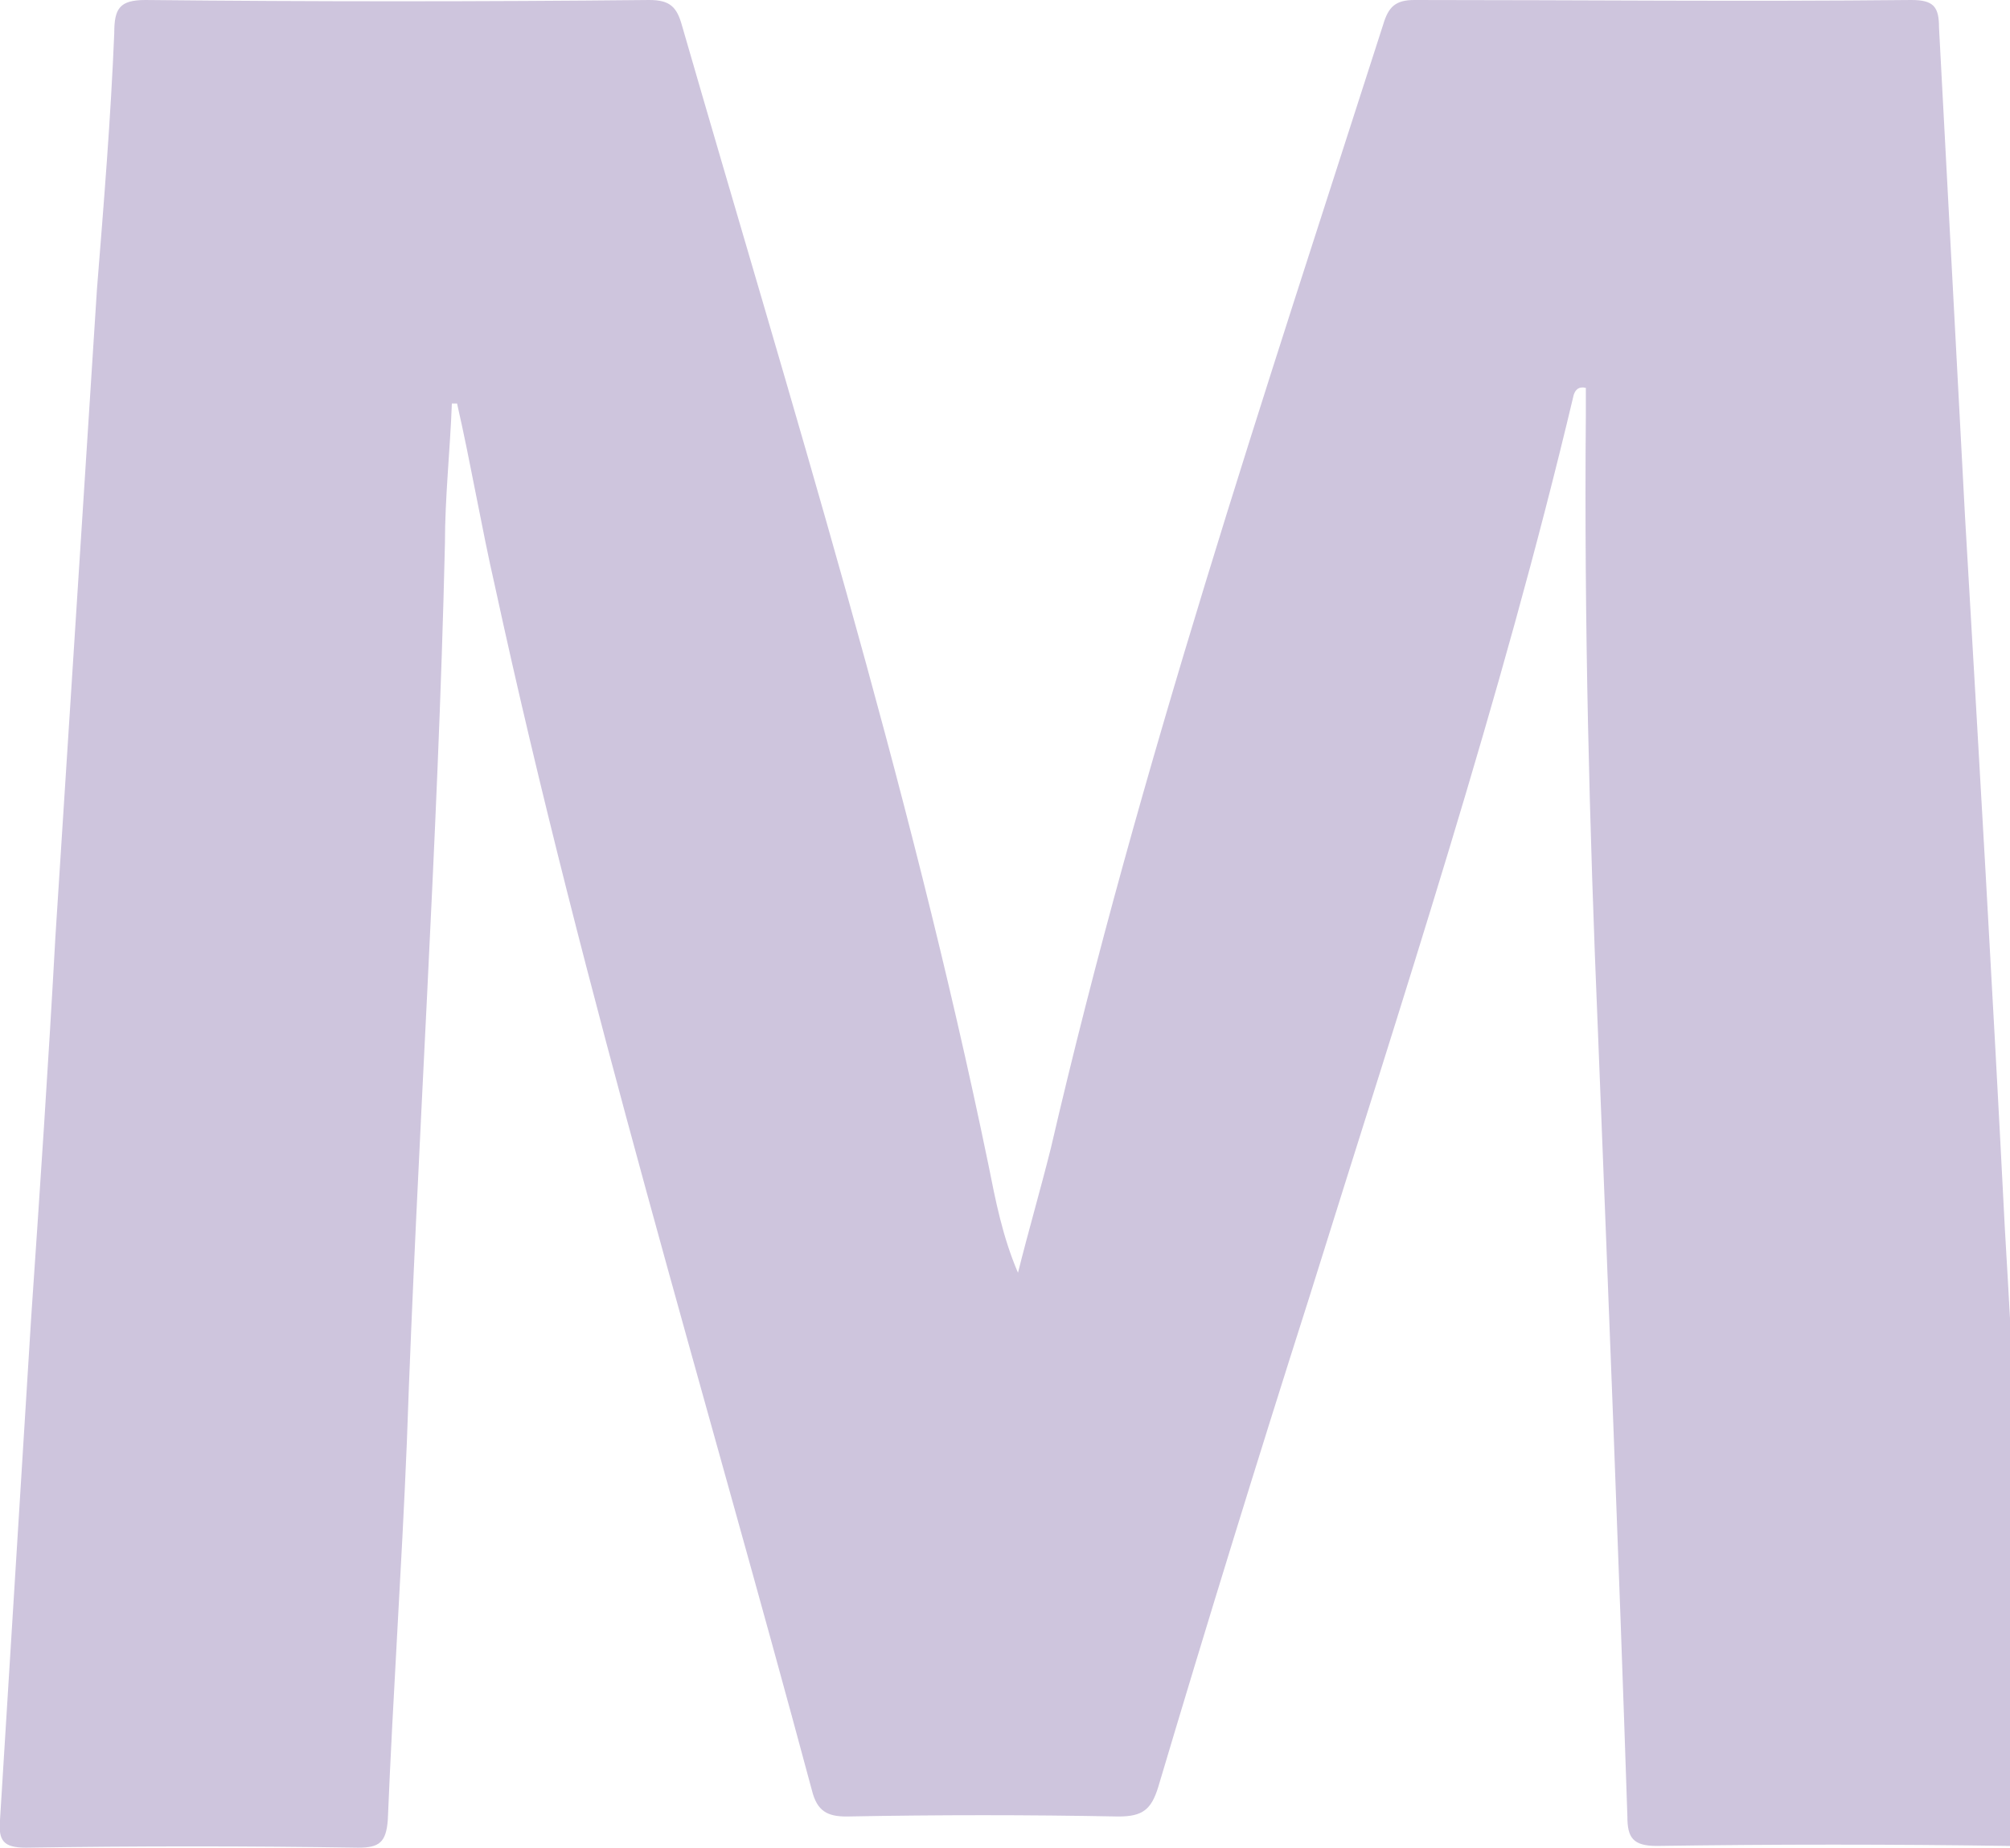
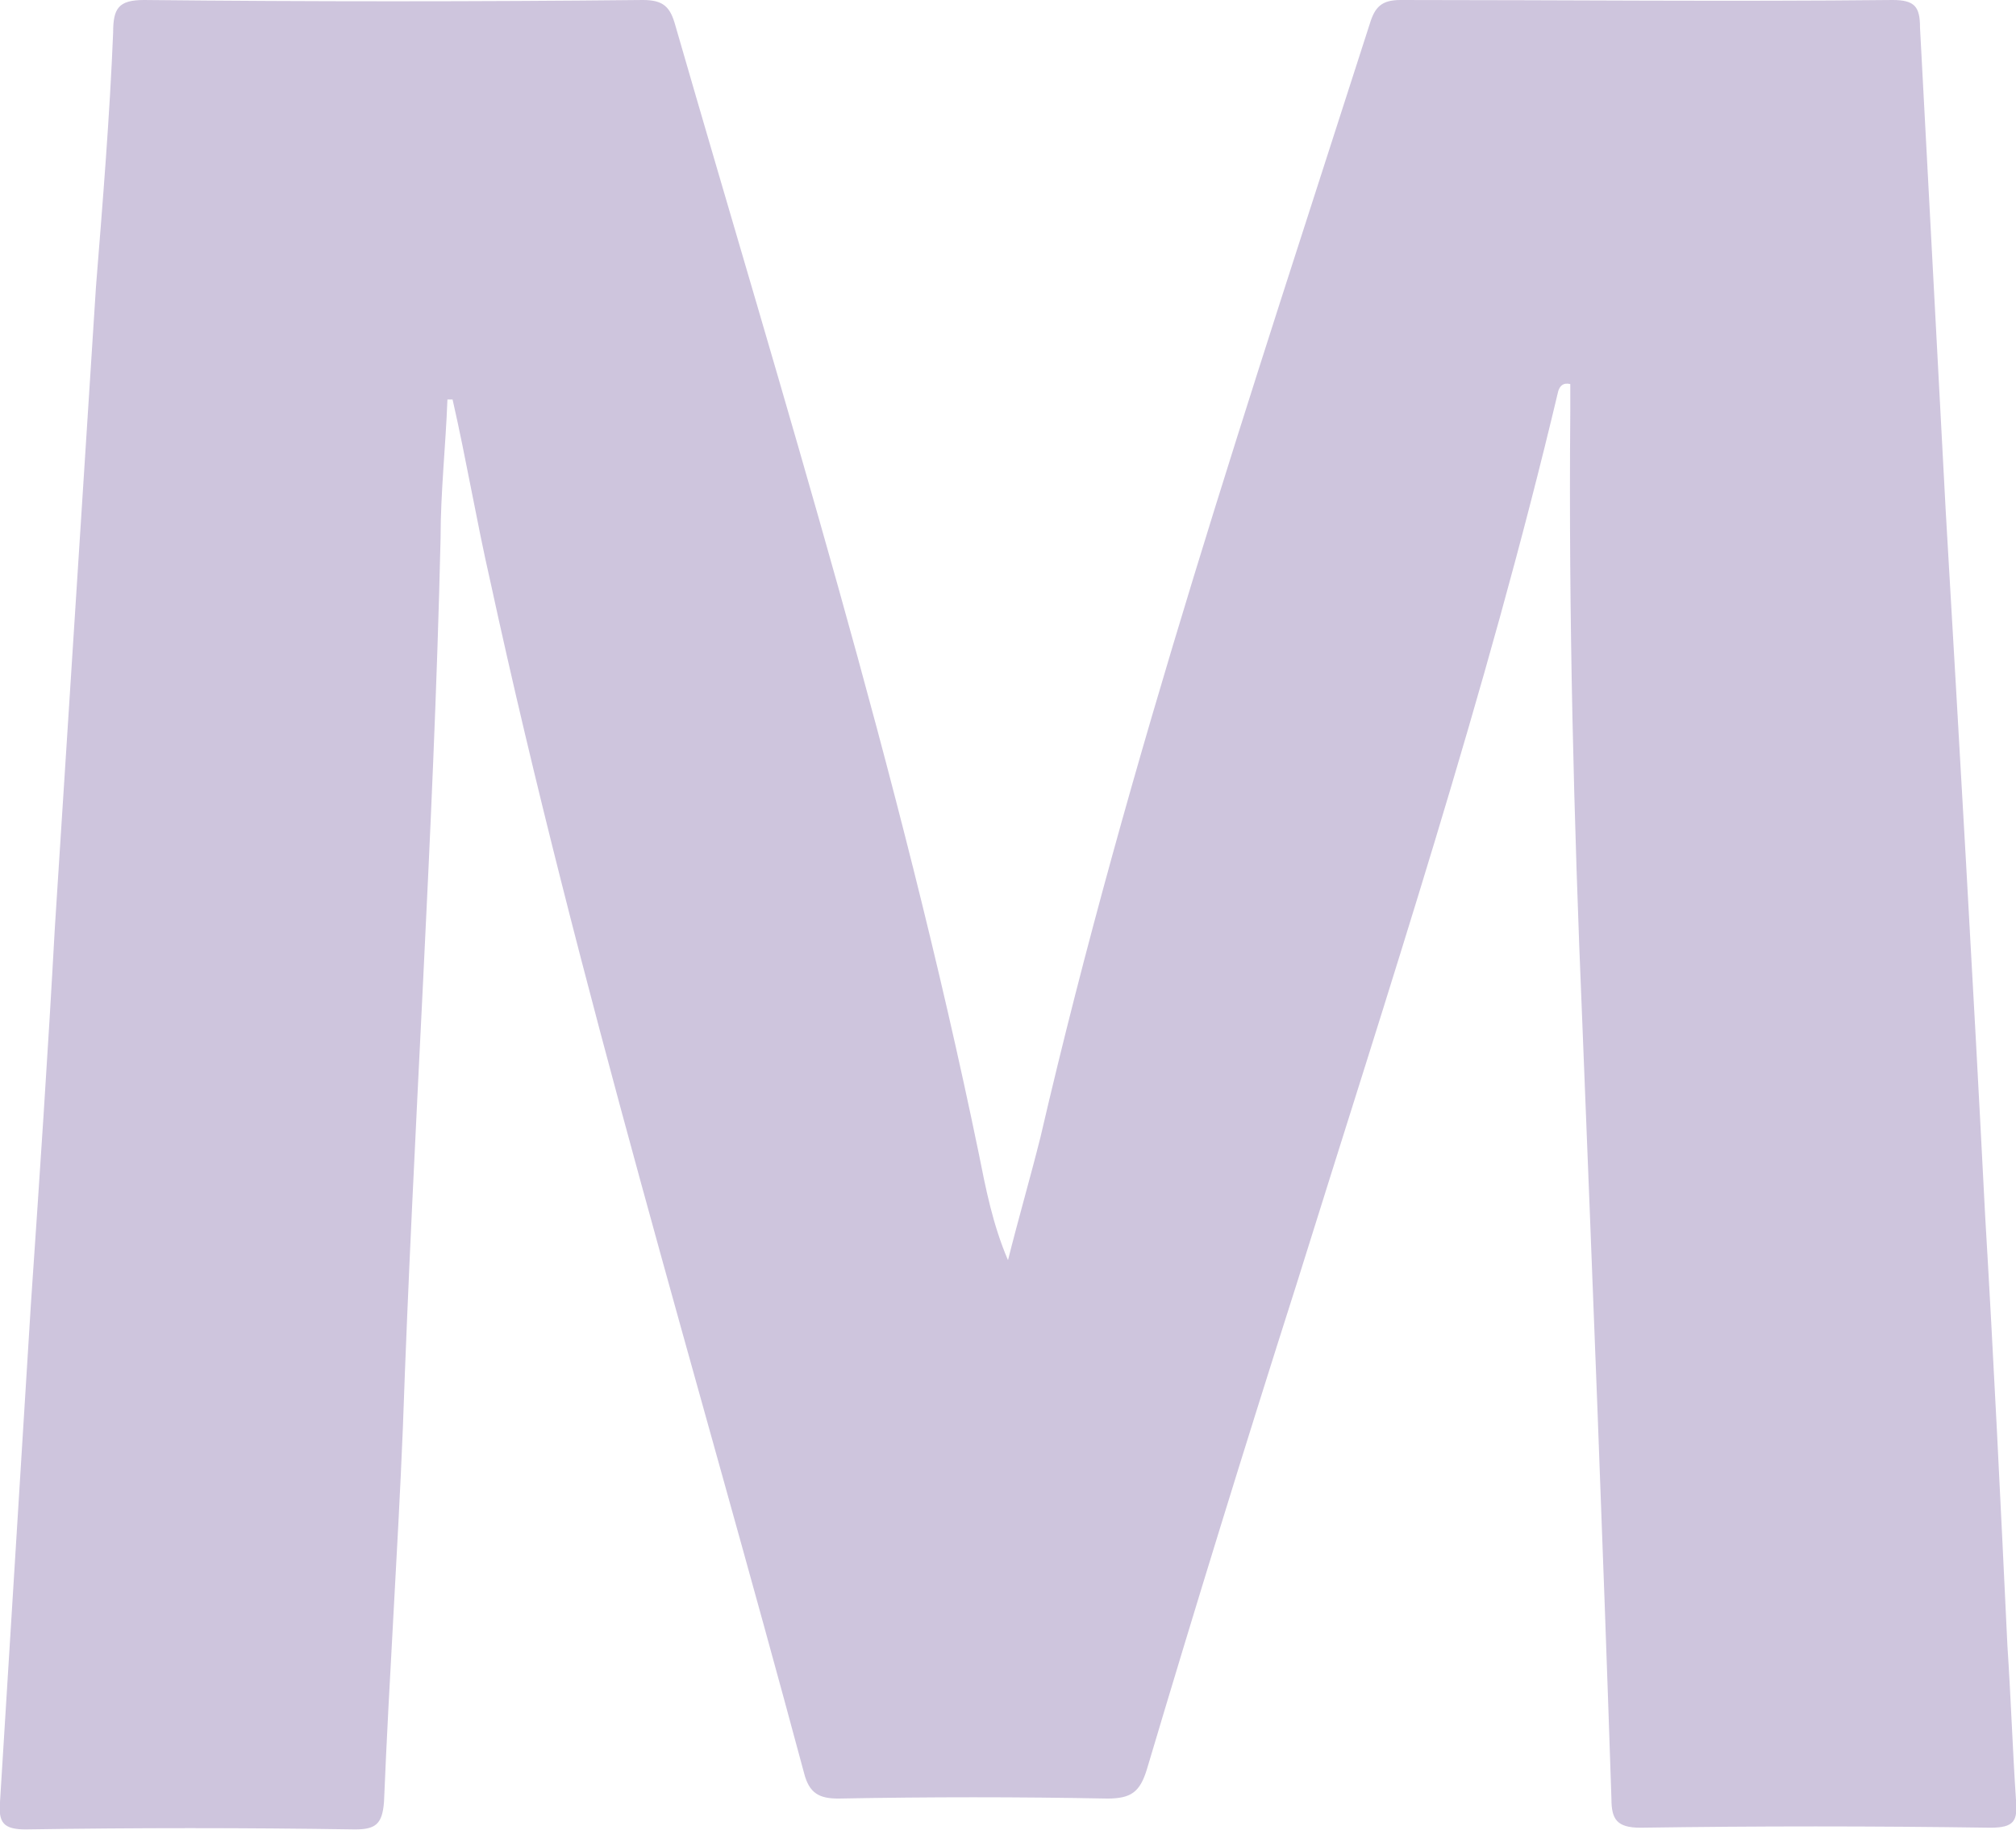
- <svg xmlns="http://www.w3.org/2000/svg" version="1.1" id="M" x="0px" y="0px" viewBox="0 0 116.1 106.7" style="enable-background:new 0 0 116.1 106.7;" xml:space="preserve">
+ <svg xmlns="http://www.w3.org/2000/svg" version="1.1" id="M" x="0px" y="0px" viewBox="0 0 117.6 106.7" style="enable-background:new 0 0 117.6 106.7;" xml:space="preserve">
  <style type="text/css">
- 	.st0{opacity:0.8;fill:#C2B6D5;}
+ 	.st0{opacity:0.8;fill:#C2B6D5;enable-background:new    ;}
</style>
-   <path class="st0" d="M26.1,23.3c-0.1,2.7-0.4,5.4-0.4,8.1c-0.4,17.3-1.6,34.6-2.2,51.9c-0.3,7.3-0.8,14.5-1.1,21.8  c-0.1,1.3-0.5,1.6-1.7,1.6c-6.4-0.1-12.8-0.1-19.2,0c-1.3,0-1.6-0.4-1.5-1.6c0.6-9.7,1.2-19.3,1.8-29c0.5-7.3,1-14.7,1.4-22  c0.8-12.5,1.6-24.9,2.4-37.4C6,11.7,6.4,6.8,6.6,1.9C6.6,0.5,6.9,0,8.4,0c9.7,0.1,19.4,0.1,29.1,0c1.2,0,1.6,0.4,1.9,1.5  C45.7,23.3,52.5,45,57.1,67.3c0.4,2,0.8,4.1,1.7,6.2c0.6-2.4,1.3-4.8,1.9-7.2c5.1-22,12.3-43.4,19.2-64.9c0.3-1,0.7-1.4,1.8-1.4  c9.6,0,19.1,0.1,28.7,0c1.3,0,1.6,0.4,1.6,1.6c0.5,9.4,1,18.8,1.5,28.2c0.8,13.7,1.6,27.4,2.3,41.1c0.5,8.4,0.9,16.7,1.3,25.1  c0.2,3,0.3,6,0.5,9c0.1,1.2-0.1,1.6-1.5,1.6c-6.8-0.1-13.6-0.1-20.4,0c-1.4,0-1.7-0.5-1.7-1.7c-0.5-15.1-1.1-30.2-1.7-45.3  c-0.5-11.9-0.8-23.7-0.7-35.6c0-0.5,0-1.1,0-1.6c-0.4-0.1-0.6,0.1-0.7,0.4C86.7,40.5,81,57.7,75.6,75c-3,9.4-5.9,18.8-8.7,28.2  c-0.4,1.3-0.9,1.7-2.3,1.7c-5.2-0.1-10.4-0.1-15.7,0c-1.1,0-1.7-0.3-2-1.5c-6.2-23.1-13.2-46-18.3-69.5c-0.8-3.5-1.4-7.1-2.2-10.6  C26.4,23.3,26.3,23.3,26.1,23.3z" />
+   <path class="st0" d="M26.1,23.3c-0.1,2.7-0.4,5.4-0.4,8.1c-0.4,17.3-1.6,34.6-2.2,51.9c-0.3,7.3-0.8,14.5-1.1,21.8  c-0.1,1.3-0.5,1.6-1.7,1.6c-6.4-0.1-12.8-0.1-19.2,0c-1.3,0-1.6-0.4-1.5-1.6c0.6-9.7,1.2-19.3,1.8-29c0.5-7.3,1-14.7,1.4-22  C4,41.6,4.8,29.2,5.6,16.7c0.4-5,0.8-9.9,1-14.8C6.6,0.5,6.9,0,8.4,0c9.7,0.1,19.4,0.1,29.1,0c1.2,0,1.6,0.4,1.9,1.5  C45.7,23.3,52.5,45,57.1,67.3c0.4,2,0.8,4.1,1.7,6.2c0.6-2.4,1.3-4.8,1.9-7.2c5.1-22,12.3-43.4,19.2-64.9c0.3-1,0.7-1.4,1.8-1.4  c9.6,0,19.1,0.1,28.7,0c1.3,0,1.6,0.4,1.6,1.6c0.5,9.4,1,18.8,1.5,28.2c0.8,13.7,1.6,27.4,2.3,41.1c0.5,8.4,0.9,16.7,1.3,25.1  c0.2,3,0.3,6,0.5,9c0.1,1.2-0.1,1.6-1.5,1.6c-6.8-0.1-13.6-0.1-20.4,0c-1.4,0-1.7-0.5-1.7-1.7c-0.5-15.1-1.1-30.2-1.7-45.3  c-0.5-11.9-0.8-23.7-0.7-35.6c0-0.5,0-1.1,0-1.6c-0.4-0.1-0.6,0.1-0.7,0.4C86.7,40.5,81,57.7,75.6,75c-3,9.4-5.9,18.8-8.7,28.2  c-0.4,1.3-0.9,1.7-2.3,1.7c-5.2-0.1-10.4-0.1-15.7,0c-1.1,0-1.7-0.3-2-1.5c-6.2-23.1-13.2-46-18.3-69.5c-0.8-3.5-1.4-7.1-2.2-10.6  C26.4,23.3,26.3,23.3,26.1,23.3z" />
</svg>
